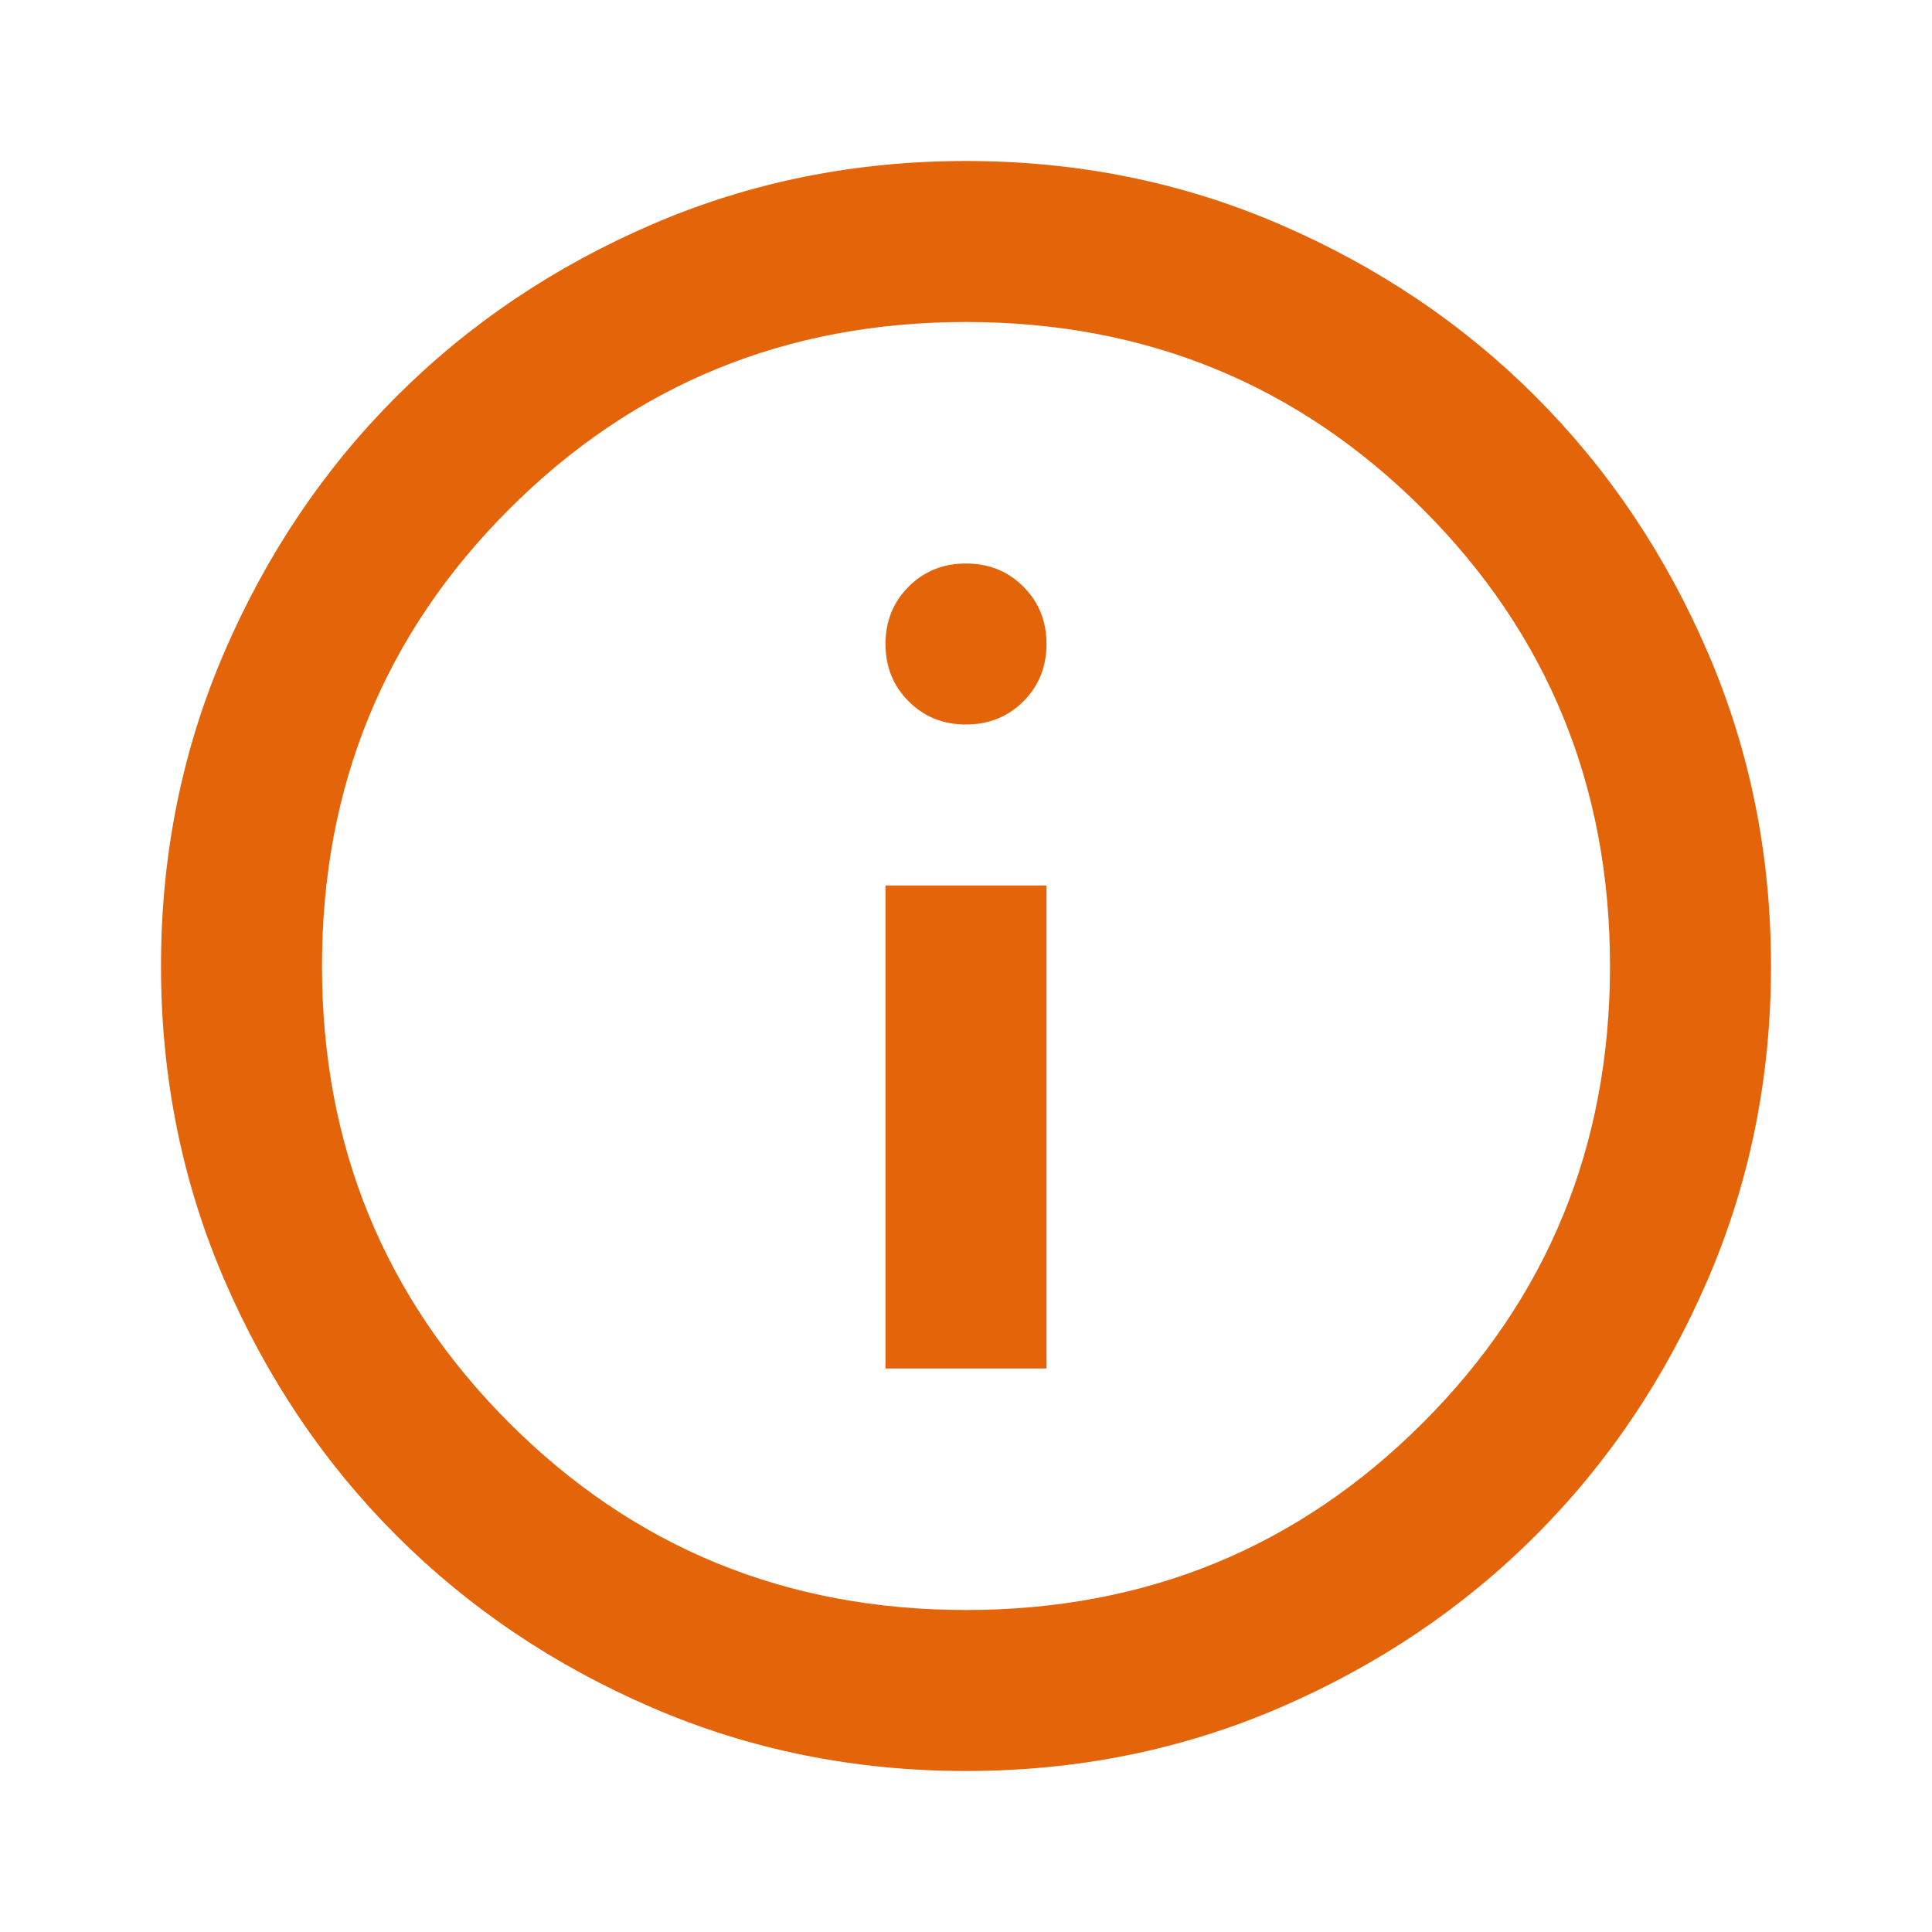
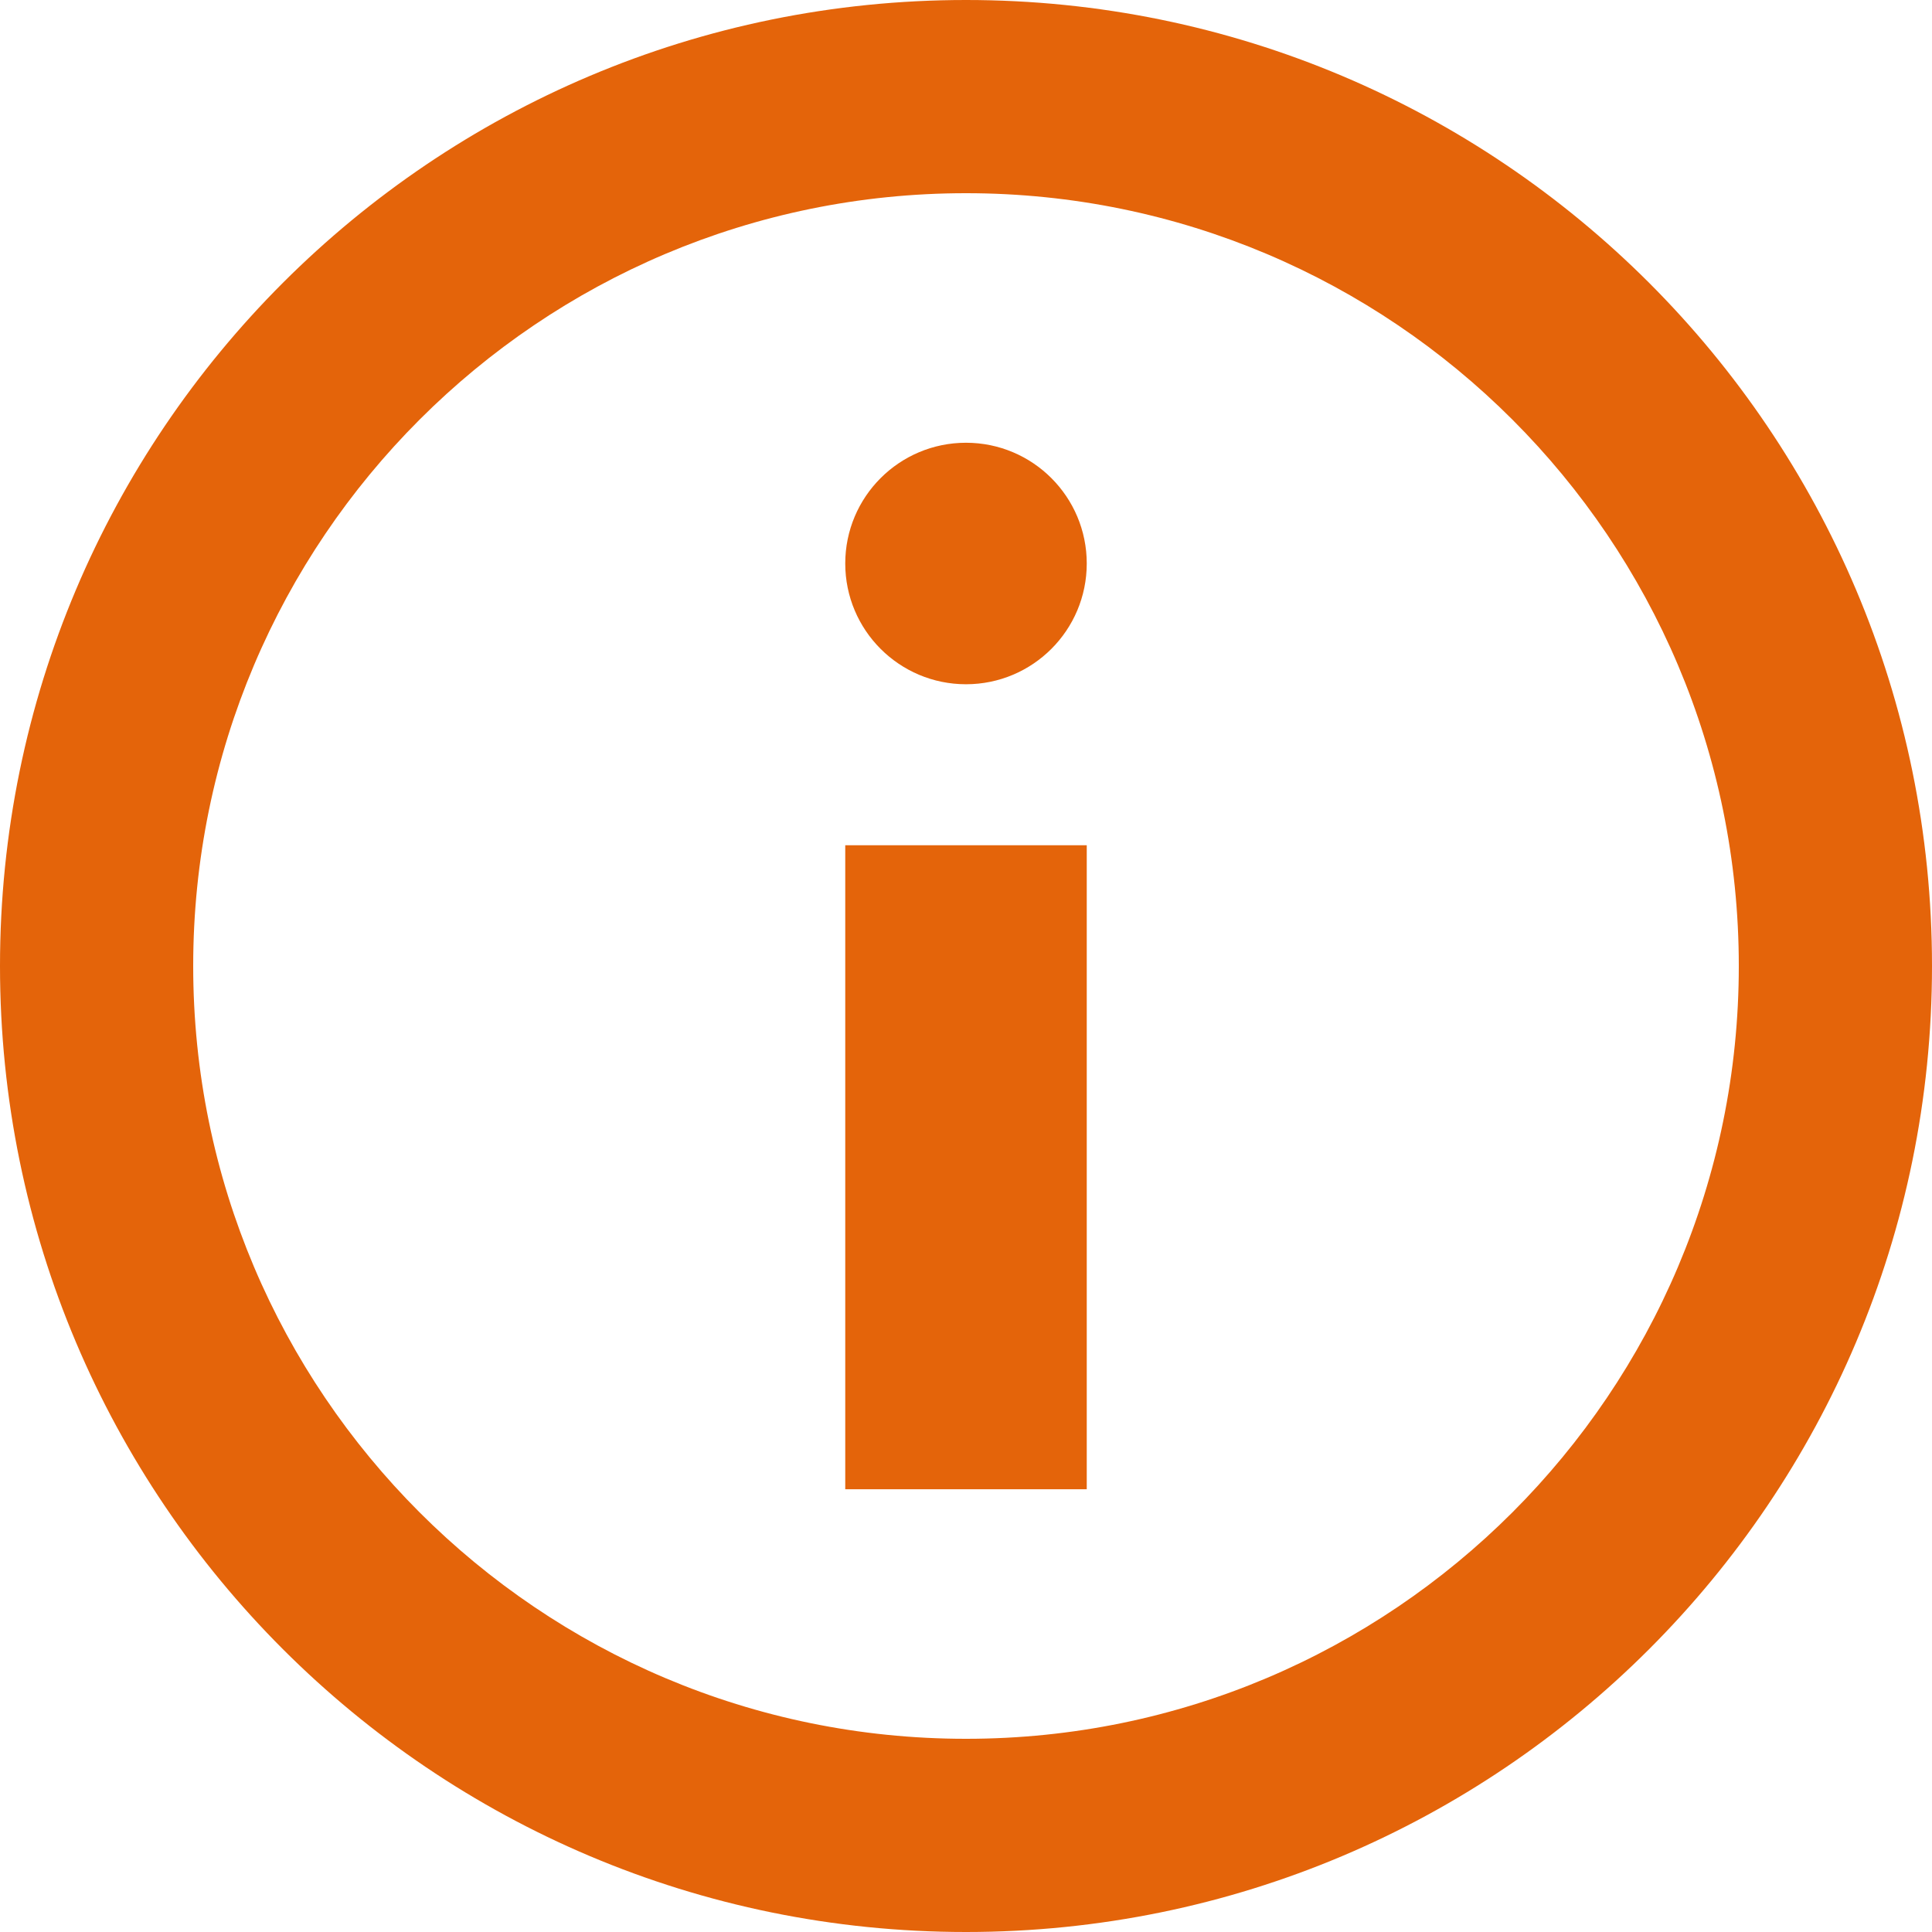
- <svg xmlns="http://www.w3.org/2000/svg" viewBox="0 -960 960 960" fill="#e4640a">
-   <path d="M440-280h80v-240h-80v240Zm40-320q17 0 28.5-11.5T520-640q0-17-11.5-28.5T480-680q-17 0-28.5 11.5T440-640q0 17 11.5 28.5T480-600Zm0 520q-83 0-156-31.5T197-197q-54-54-85.5-127T80-480q0-83 31.5-156T197-763q54-54 127-85.5T480-880q83 0 156 31.5T763-763q54 54 85.5 127T880-480q0 83-31.5 156T763-197q-54 54-127 85.5T480-80Zm0-80q134 0 227-93t93-227q0-134-93-227t-227-93q-134 0-227 93t-93 227q0 134 93 227t227 93Zm0-320Z" />
+ <svg xmlns="http://www.w3.org/2000/svg" width="24" height="24" viewBox="0 0 24 24" fill="#e4640a">
+   <rect x="10.5" y="10.5" width="3" height="8" />
+   <path d="m12,0C5.37,0,0,5.37,0,12s5.37,12,12,12,12-5.37,12-12S18.63,0,12,0Zm0,21.6c-5.3,0-9.6-4.3-9.6-9.6S6.7,2.4,12,2.4s9.6,4.3,9.6,9.6-4.3,9.6-9.6,9.6Z" />
+   <circle cx="12" cy="7" r="1.5" />
</svg>
